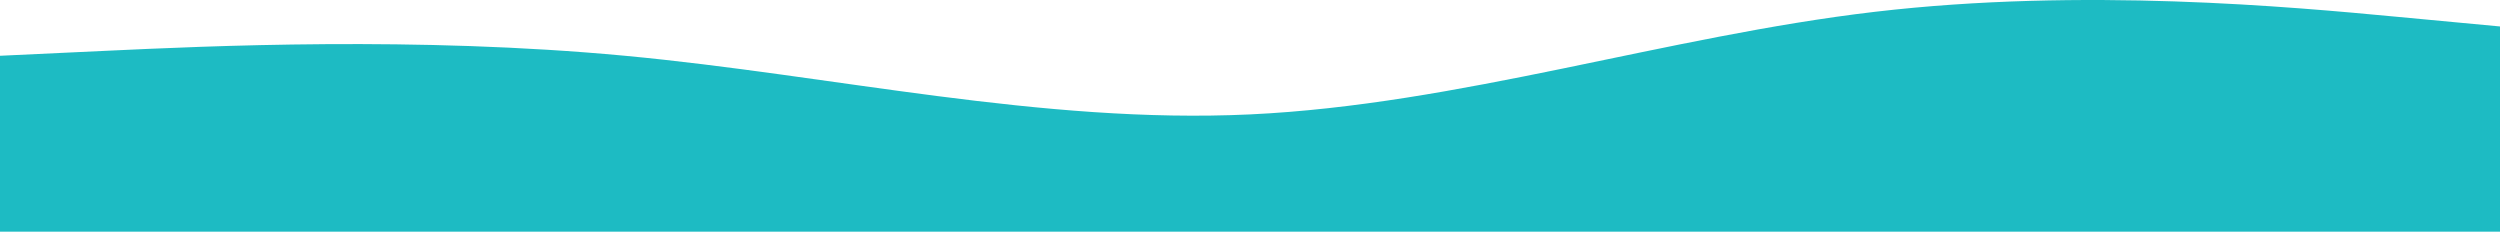
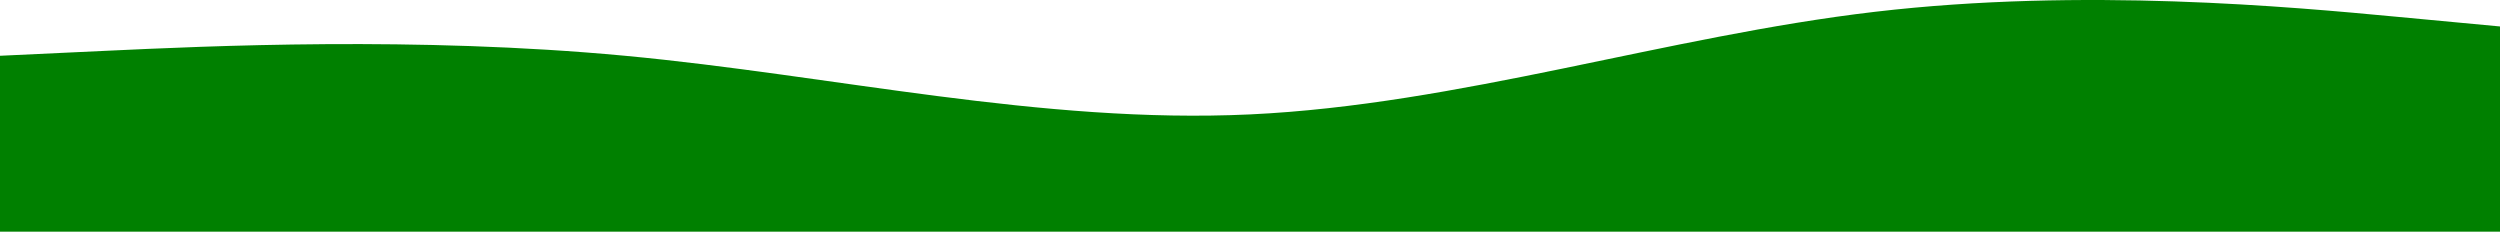
<svg xmlns="http://www.w3.org/2000/svg" width="2115" height="196" viewBox="0 0 2115 196" fill="none">
-   <path fill-rule="evenodd" clip-rule="evenodd" d="M0 47.185L88.125 43.051C176.25 38.917 352.5 30.65 528.75 47.185C705 63.72 881.25 105.057 1057.5 96.79C1233.75 88.522 1410 30.65 1586.25 9.981C1762.5 -10.688 1938.75 5.847 2026.88 14.114L2115 22.382V196H2026.88C1938.75 196 1762.5 196 1586.25 196C1410 196 1233.75 196 1057.5 196C881.25 196 705 196 528.75 196C352.5 196 176.25 196 88.125 196H0V47.185Z" fill="#1DBBC3" />
+   <path fill-rule="evenodd" clip-rule="evenodd" d="M0 47.185L88.125 43.051C176.25 38.917 352.5 30.65 528.75 47.185C705 63.72 881.25 105.057 1057.5 96.79C1233.75 88.522 1410 30.65 1586.25 9.981C1762.5 -10.688 1938.75 5.847 2026.88 14.114L2115 22.382V196H2026.88C1938.75 196 1762.5 196 1586.25 196C1410 196 1233.75 196 1057.5 196C881.25 196 705 196 528.75 196C352.5 196 176.25 196 88.125 196H0V47.185Z" fill="#008000" />
</svg>
